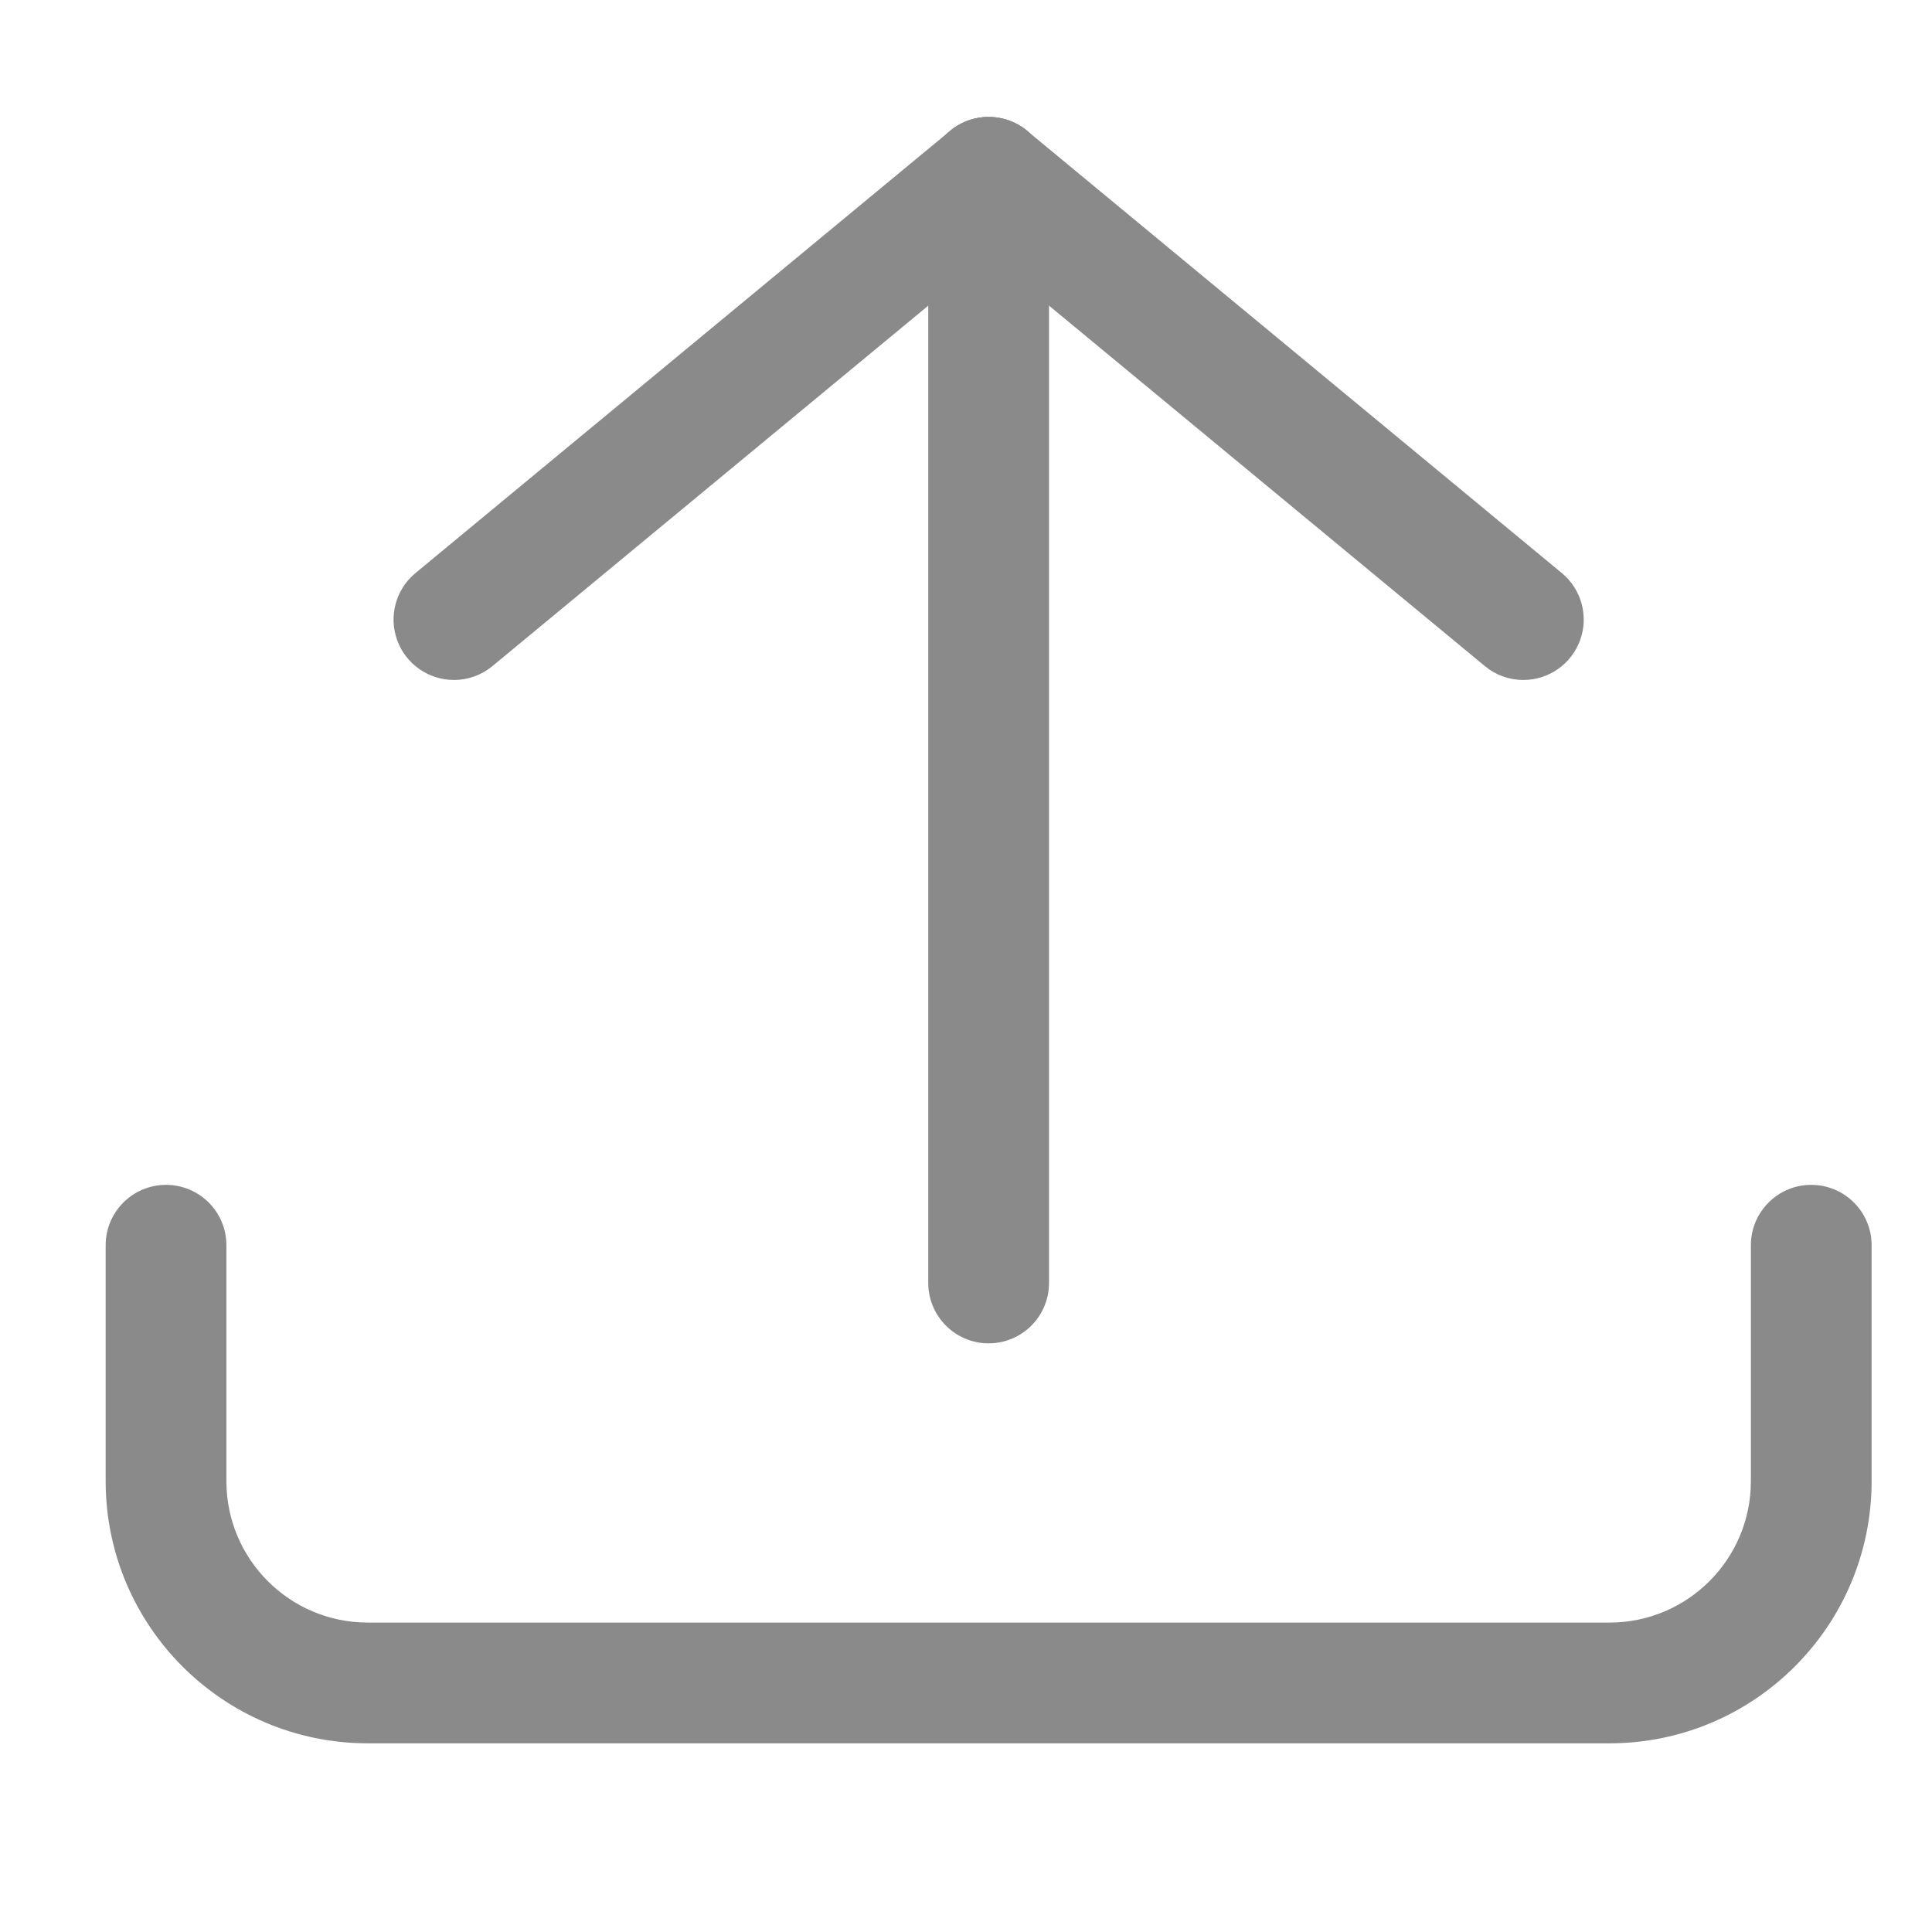
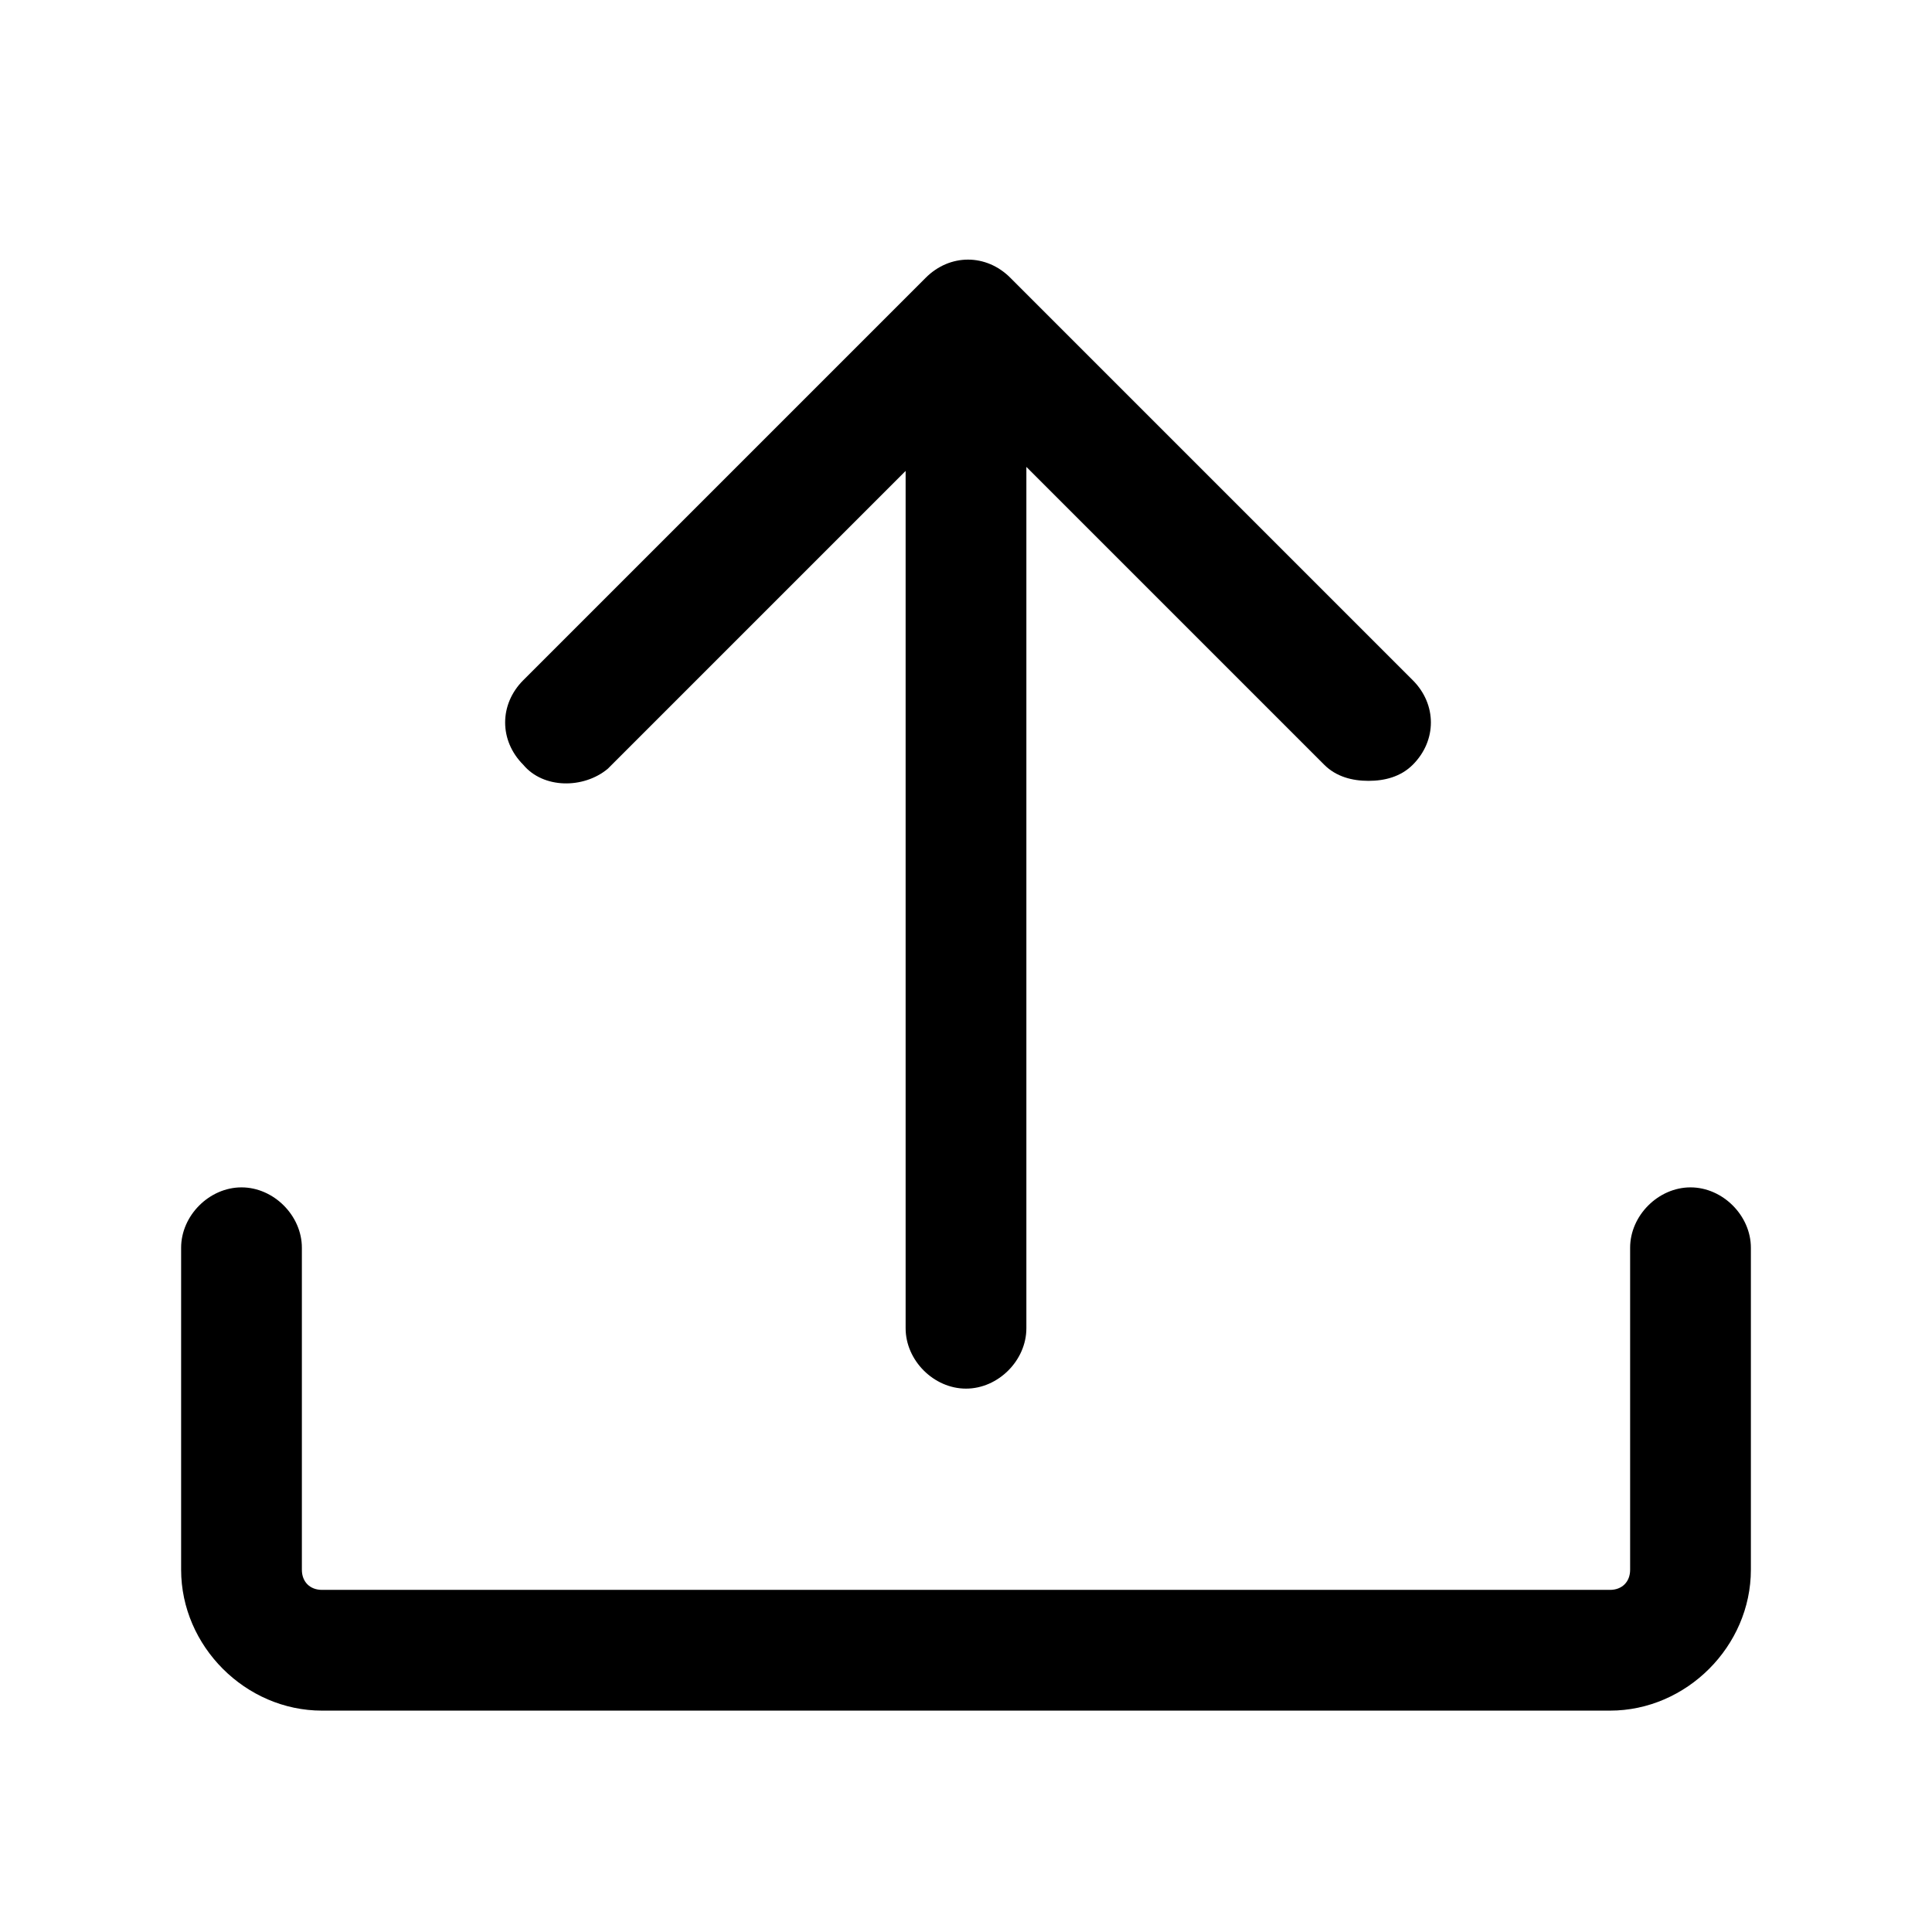
- <svg xmlns="http://www.w3.org/2000/svg" t="1783323431057" class="icon" viewBox="0 0 1024 1024" version="1.1" p-id="11813" width="200" height="200">
-   <path d="M853.14 924H194.86A139.02 139.02 0 0 1 56 785.14V660a32 32 0 0 1 64 0v125.14A74.94 74.94 0 0 0 194.86 860h658.28A74.94 74.94 0 0 0 928 785.14V660a32 32 0 0 1 64 0v125.14A139.02 139.02 0 0 1 853.14 924z" p-id="11814" fill="#8a8a8a" />
-   <path d="M524 712a32 32 0 0 1-32-32V94a32 32 0 0 1 64 0v586a32 32 0 0 1-32 32z" p-id="11815" fill="#8a8a8a" />
-   <path d="M807.4 360.4a31.8 31.8 0 0 1-20.38-7.34L503.6 118.66a32 32 0 0 1 40.8-49.32l283.4 234.4a32 32 0 0 1-20.4 56.66z" p-id="11816" fill="#8a8a8a" />
-   <path d="M240.6 360.4a32 32 0 0 1-20.4-56.66l283.4-234.4a32 32 0 0 1 40.8 49.32l-283.42 234.4a31.8 31.8 0 0 1-20.38 7.34z" p-id="11817" fill="#8a8a8a" />
+ <svg xmlns="http://www.w3.org/2000/svg" t="1783403820579" class="icon" viewBox="0 0 1024 1024" version="1.1" p-id="4029" width="200" height="200">
+   <path d="M896 629.333c-17.067 0-32 14.933-32 32v170.667c0 6.4-4.267 10.667-10.667 10.667H170.667c-6.4 0-10.667-4.267-10.667-10.667v-170.667c0-17.067-14.933-32-32-32s-32 14.933-32 32v170.667c0 40.533 34.133 74.667 74.667 74.667h682.667c40.533 0 74.667-34.133 74.667-74.667v-170.667c0-17.067-14.933-32-32-32z" fill="currentColor" p-id="4030" />
+   <path d="M322.133 407.467l157.867-157.867V704c0 17.067 14.933 32 32 32s32-14.933 32-32V247.467l157.867 157.867c6.4 6.4 14.933 8.533 23.467 8.533s17.067-2.133 23.467-8.533c12.8-12.8 12.8-32 0-44.8l-213.333-213.333c-12.8-12.8-32-12.8-44.8 0l-213.333 213.333c-12.8 12.8-12.8 32 0 44.8 10.667 12.8 32 12.8 44.8 2.133z" fill="currentColor" p-id="4031" />
</svg>
